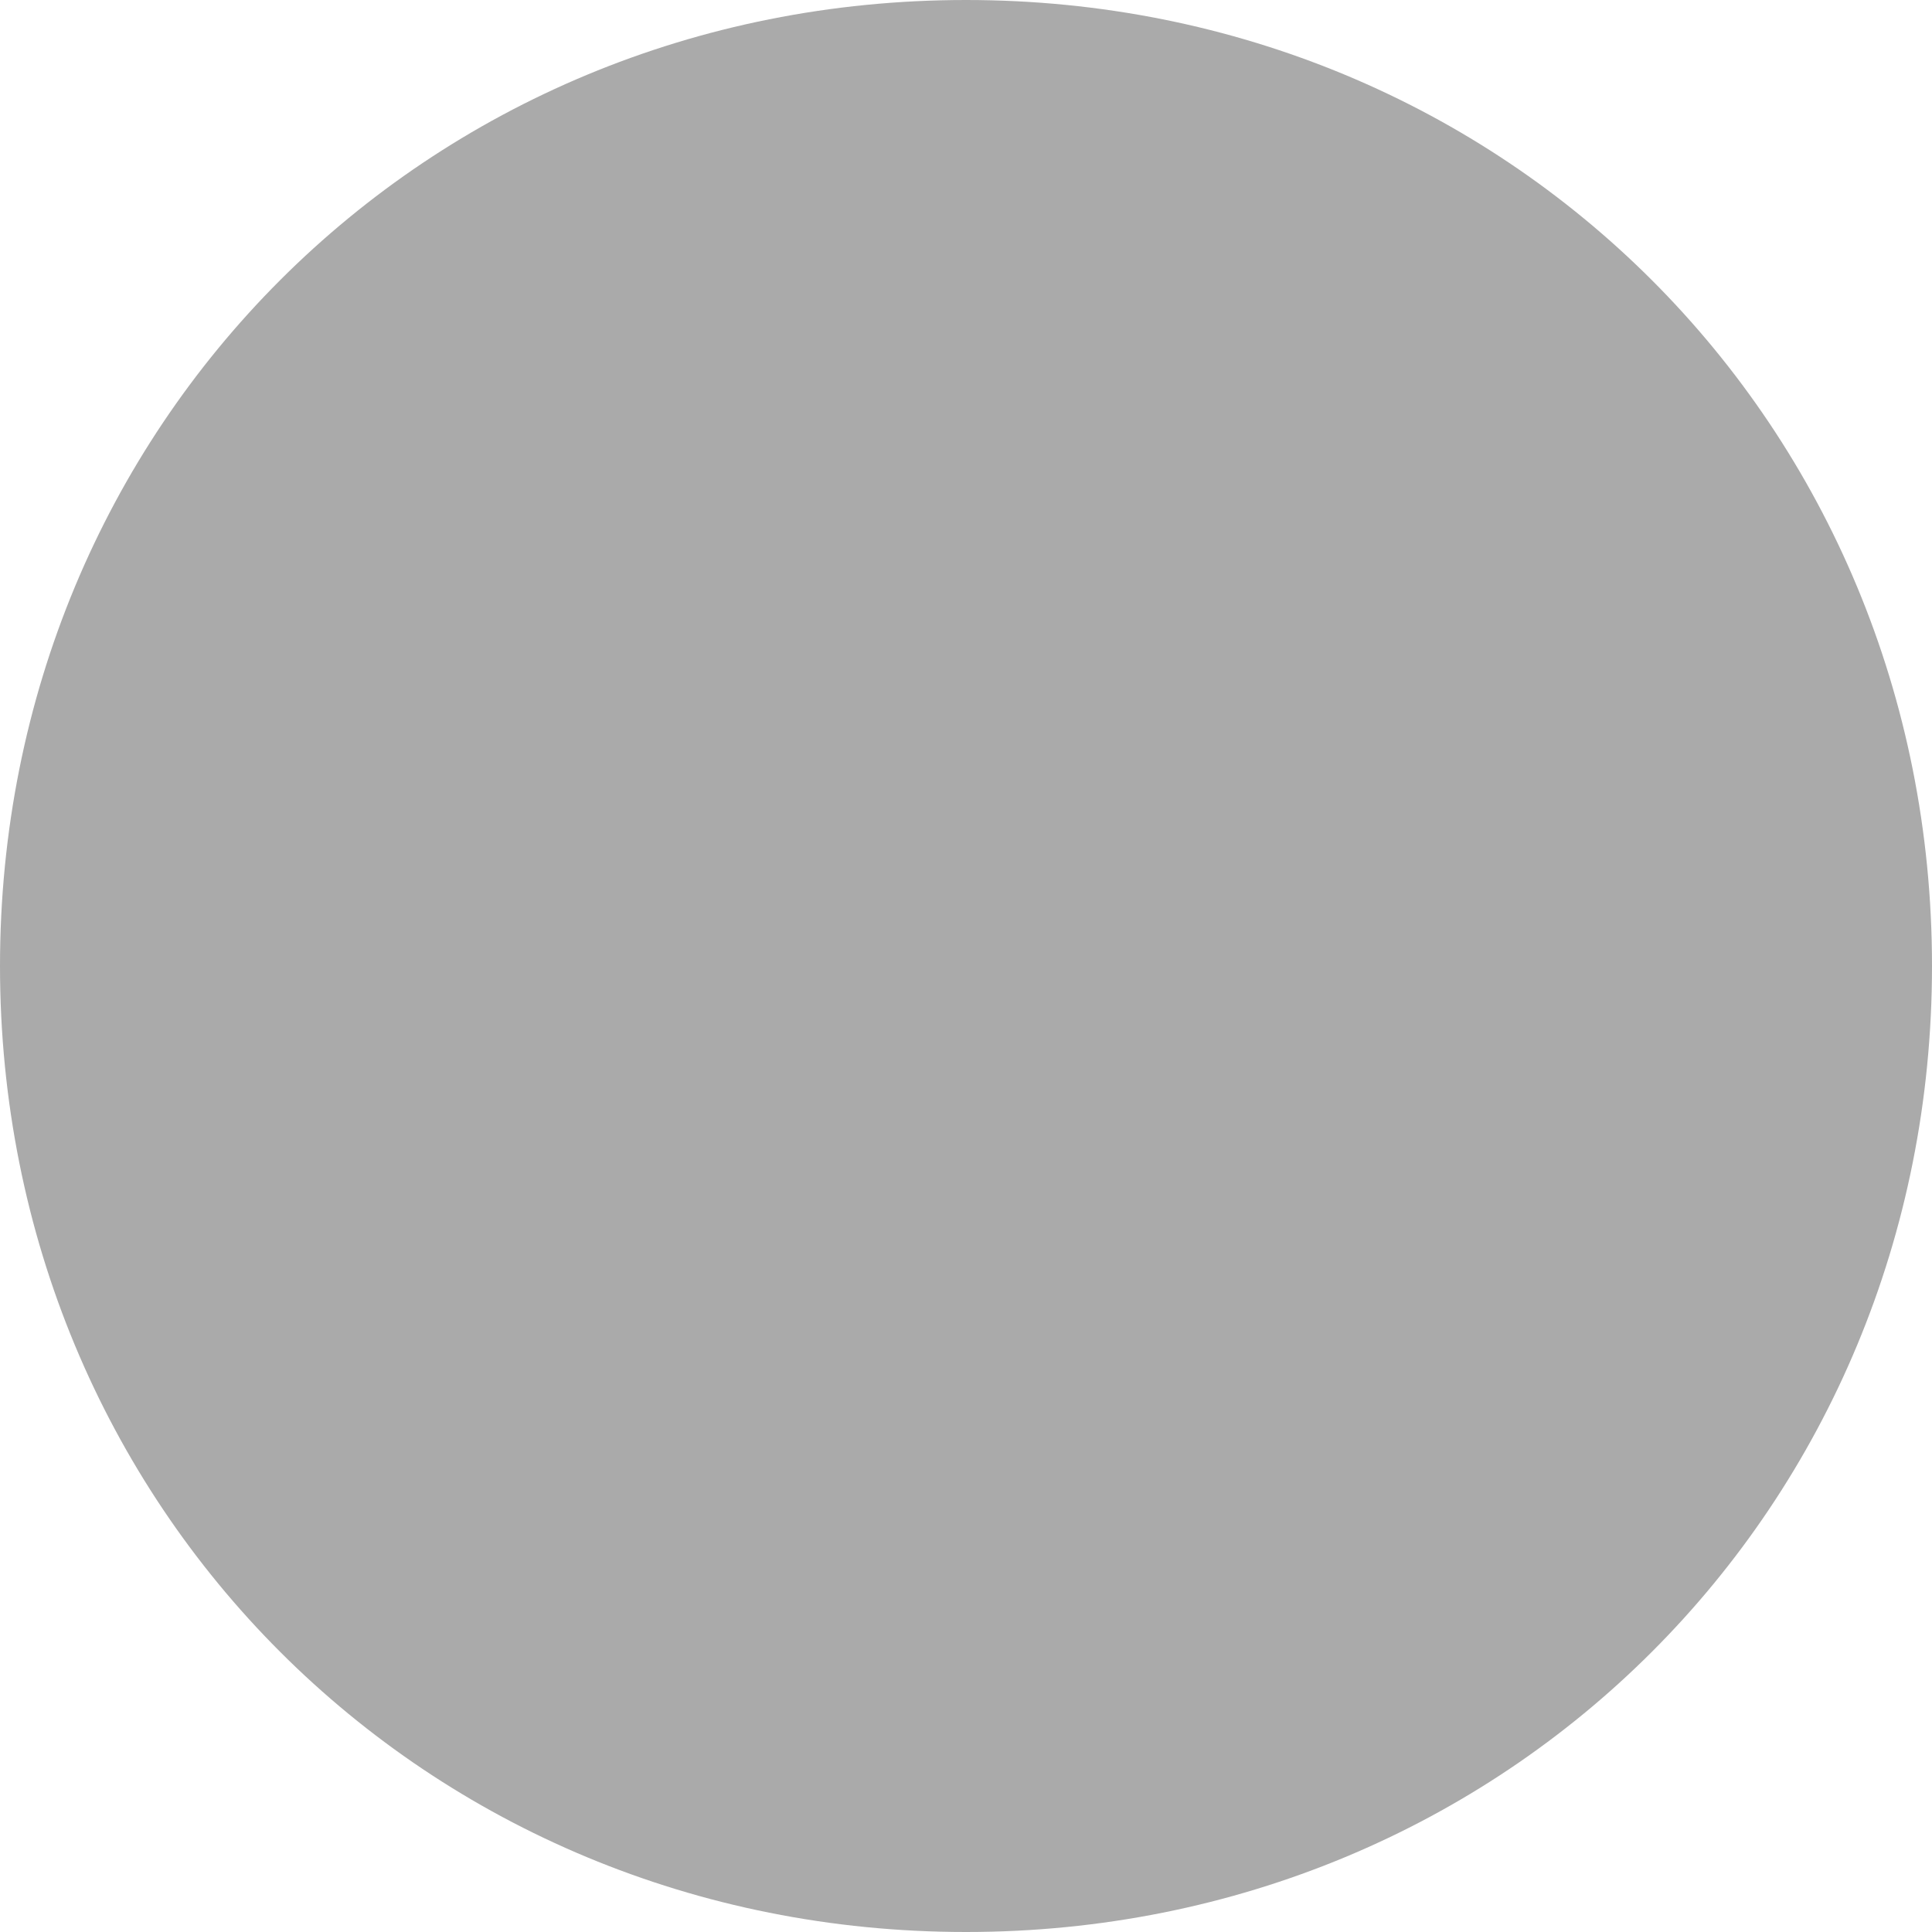
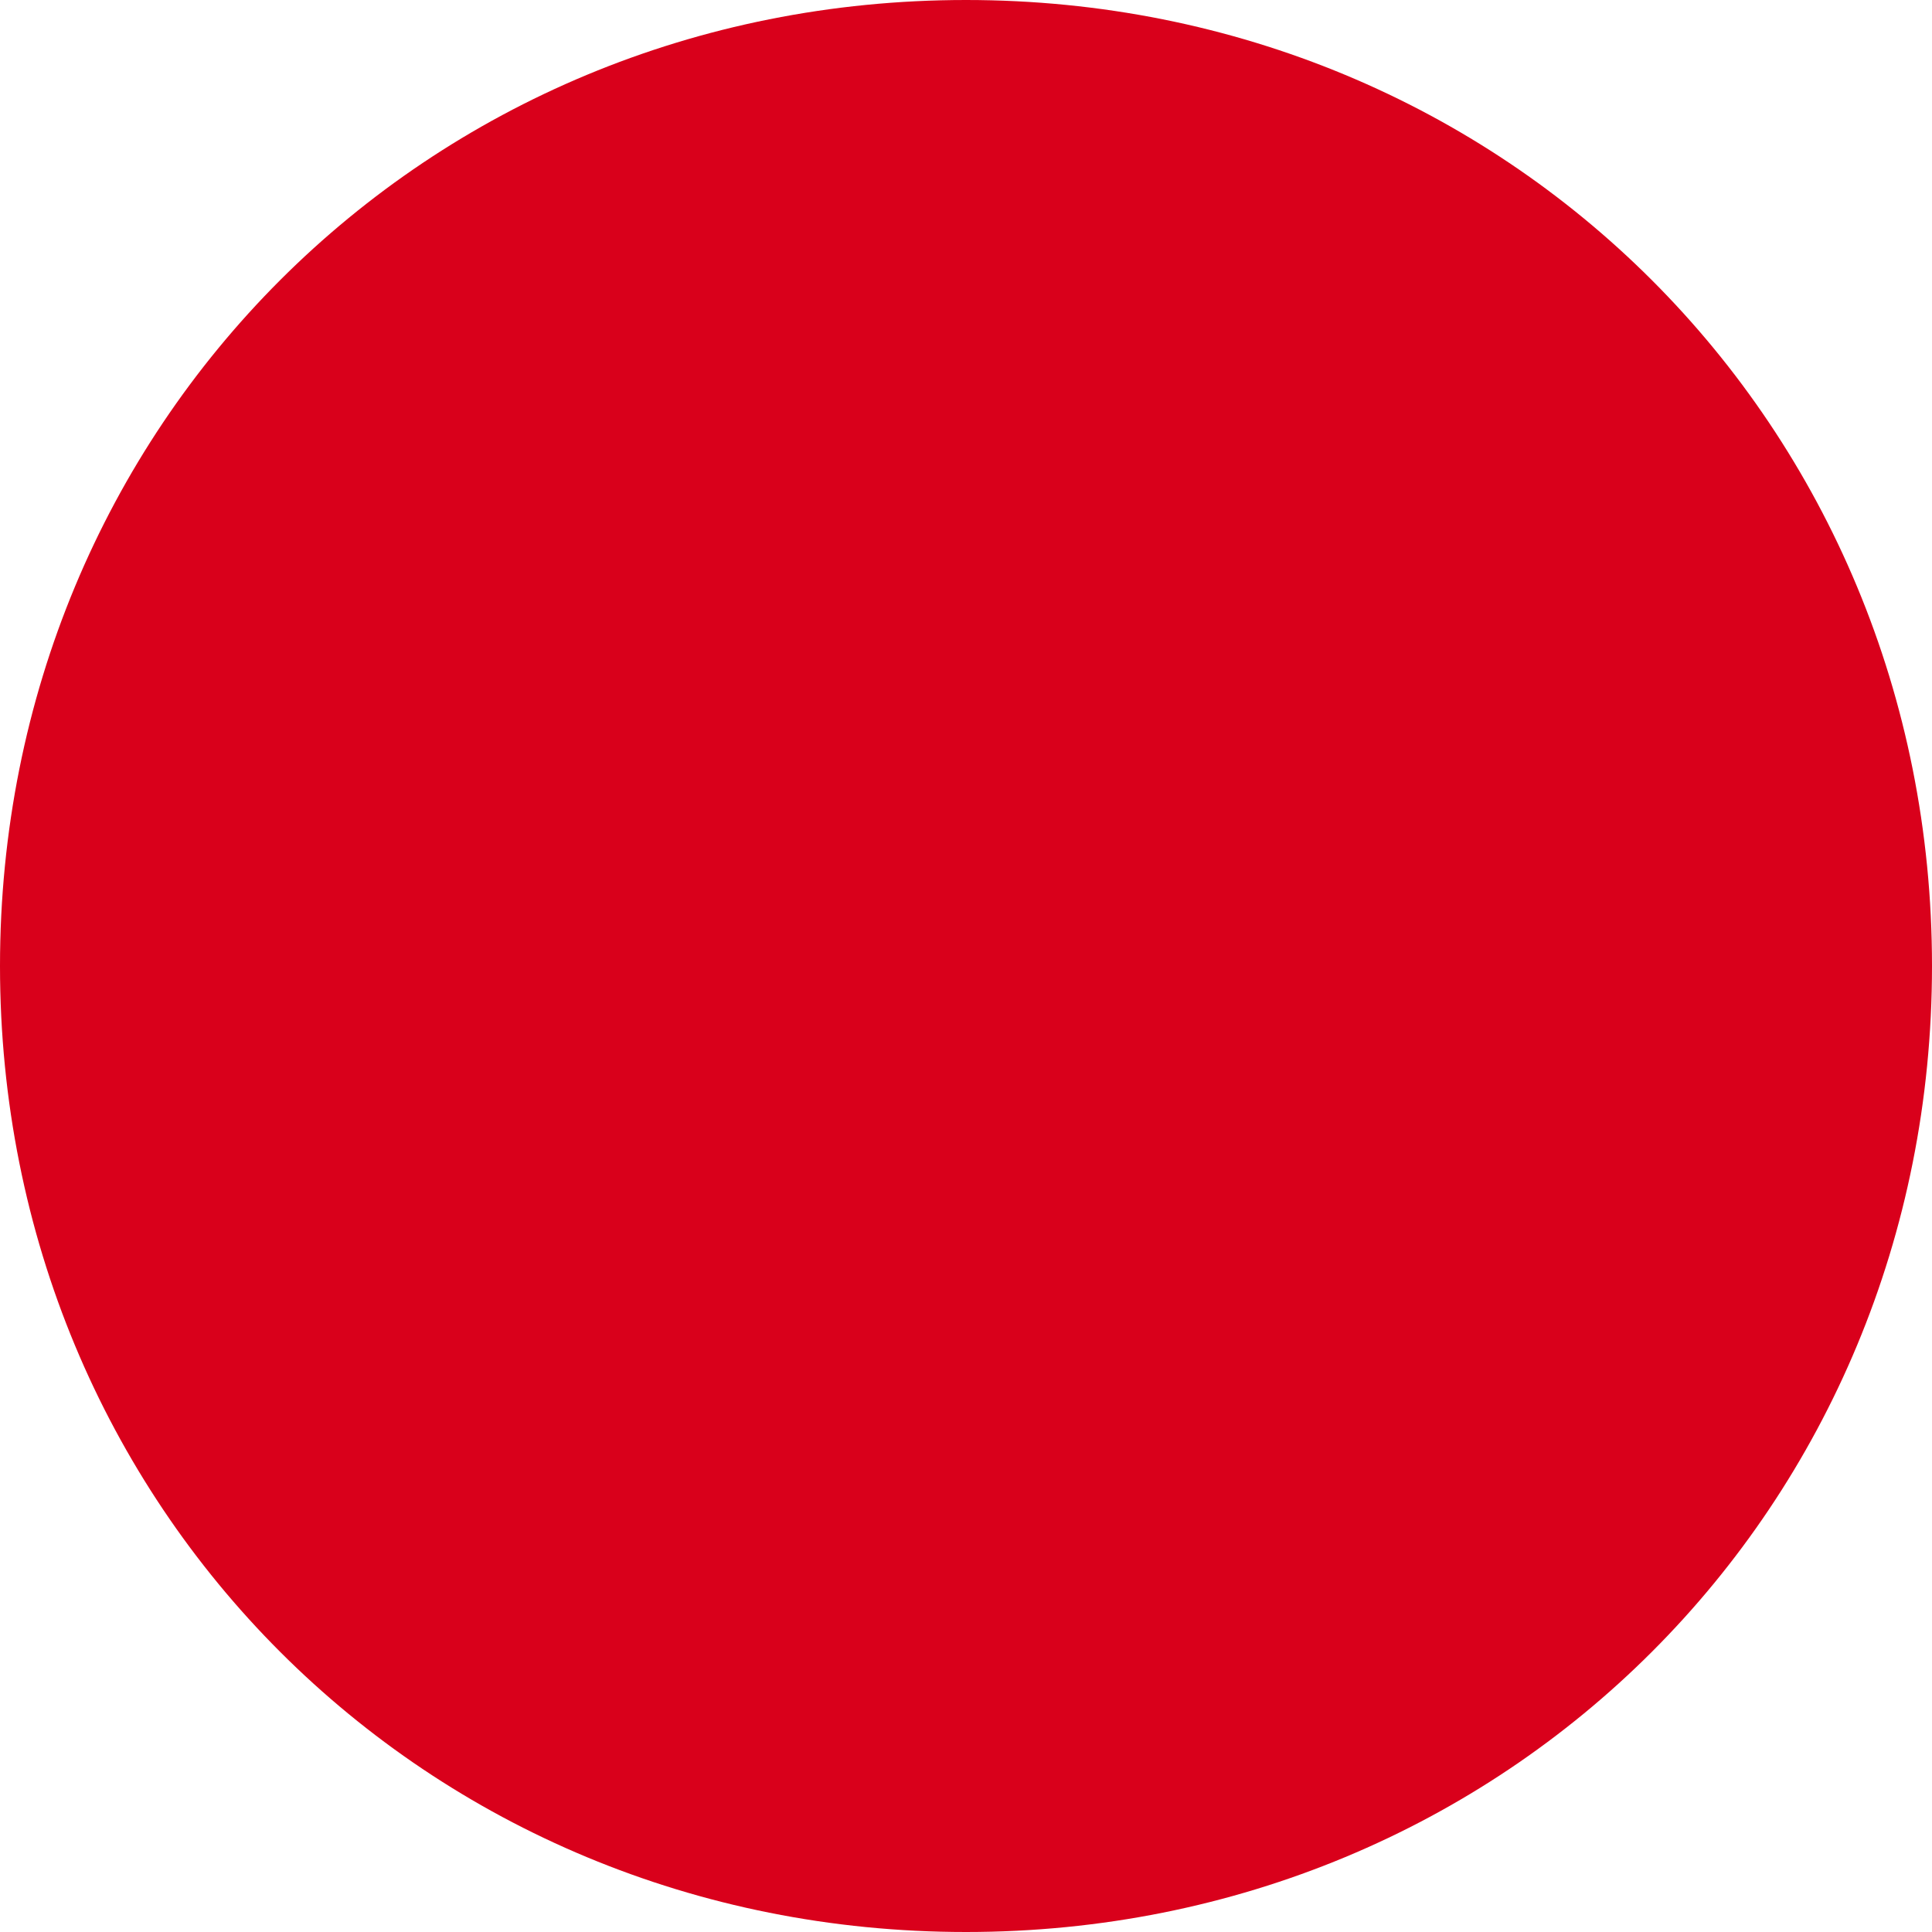
<svg xmlns="http://www.w3.org/2000/svg" version="1.1" width="8px" height="8px">
-   <g transform="matrix(1 0 0 1 -2706 -1032 )">
-     <path d="M 2710 1032  C 2712.24 1032  2714 1033.76  2714 1036  C 2714 1038.24  2712.24 1040  2710 1040  C 2707.76 1040  2706 1038.24  2706 1036  C 2706 1033.76  2707.76 1032  2710 1032  Z " fill-rule="nonzero" fill="#aaaaaa" stroke="none" />
+   <g transform="matrix(1 0 0 1 -2706 -982 )">
+     <path d="M 2710 982  C 2712.24 982  2714 983.76  2714 986  C 2714 988.24  2712.24 990  2710 990  C 2707.76 990  2706 988.24  2706 986  C 2706 983.76  2707.76 982  2710 982  Z " fill-rule="nonzero" fill="#d9001b" stroke="none" />
  </g>
</svg>
